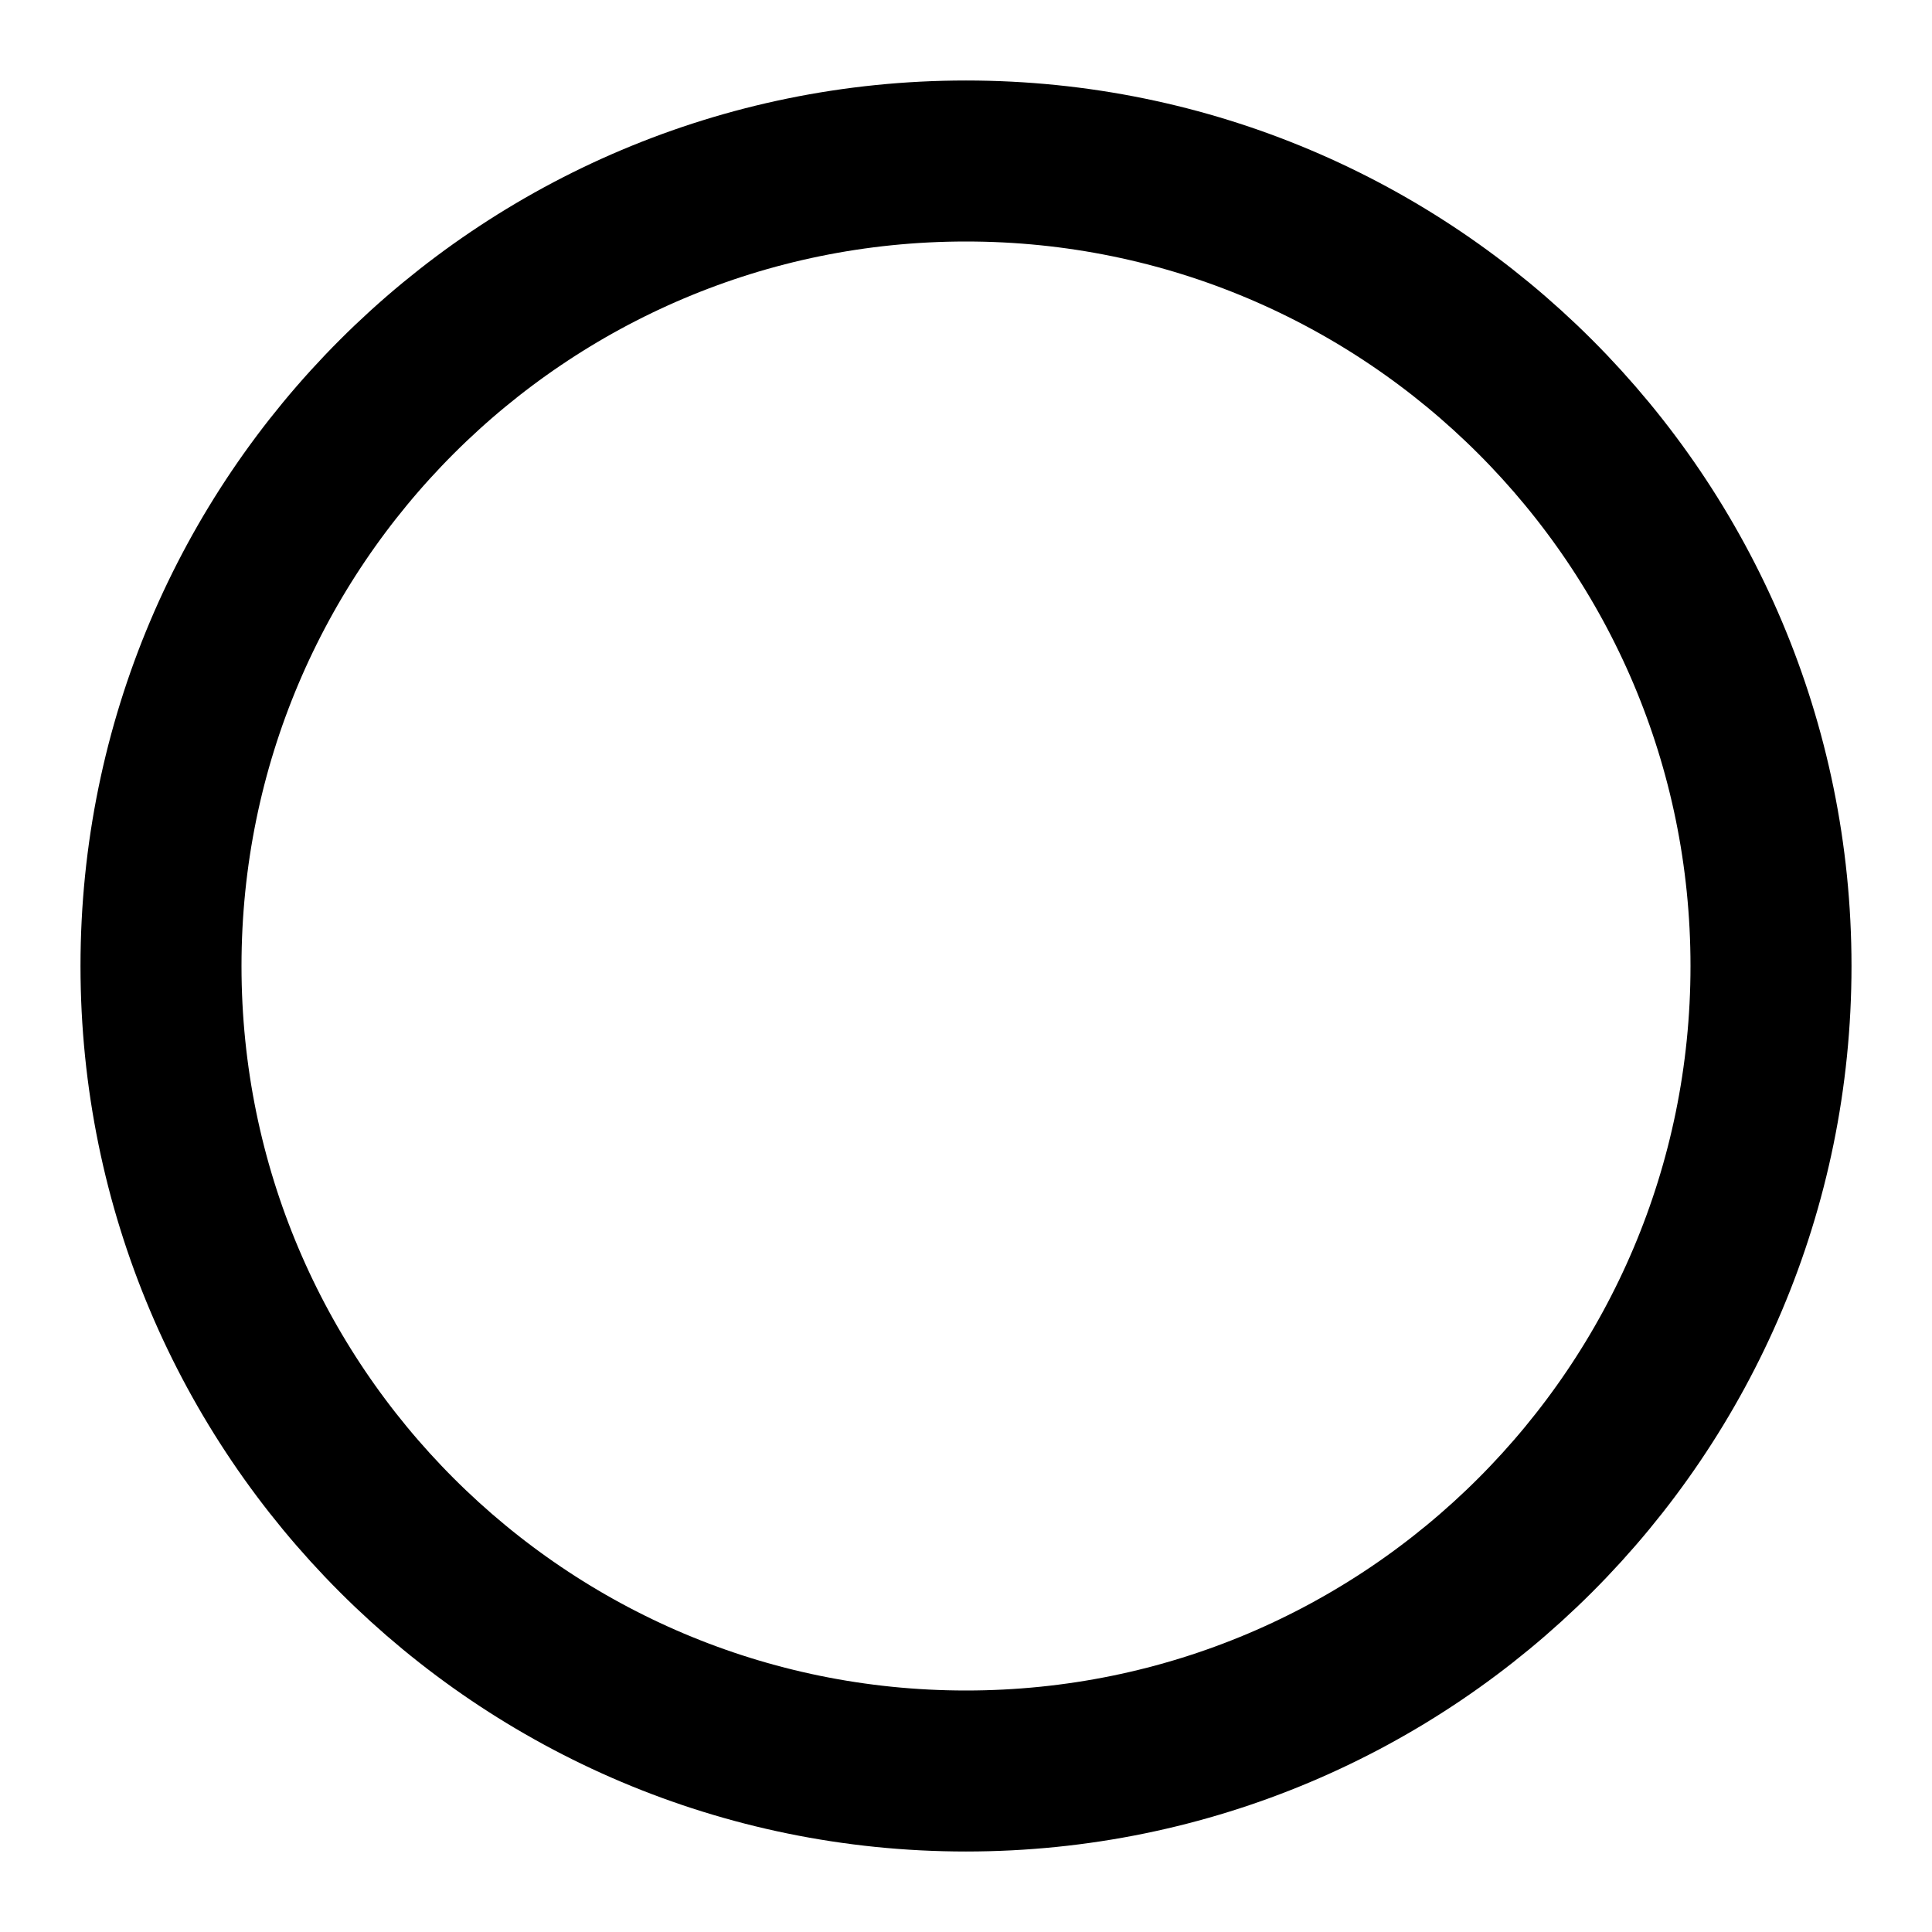
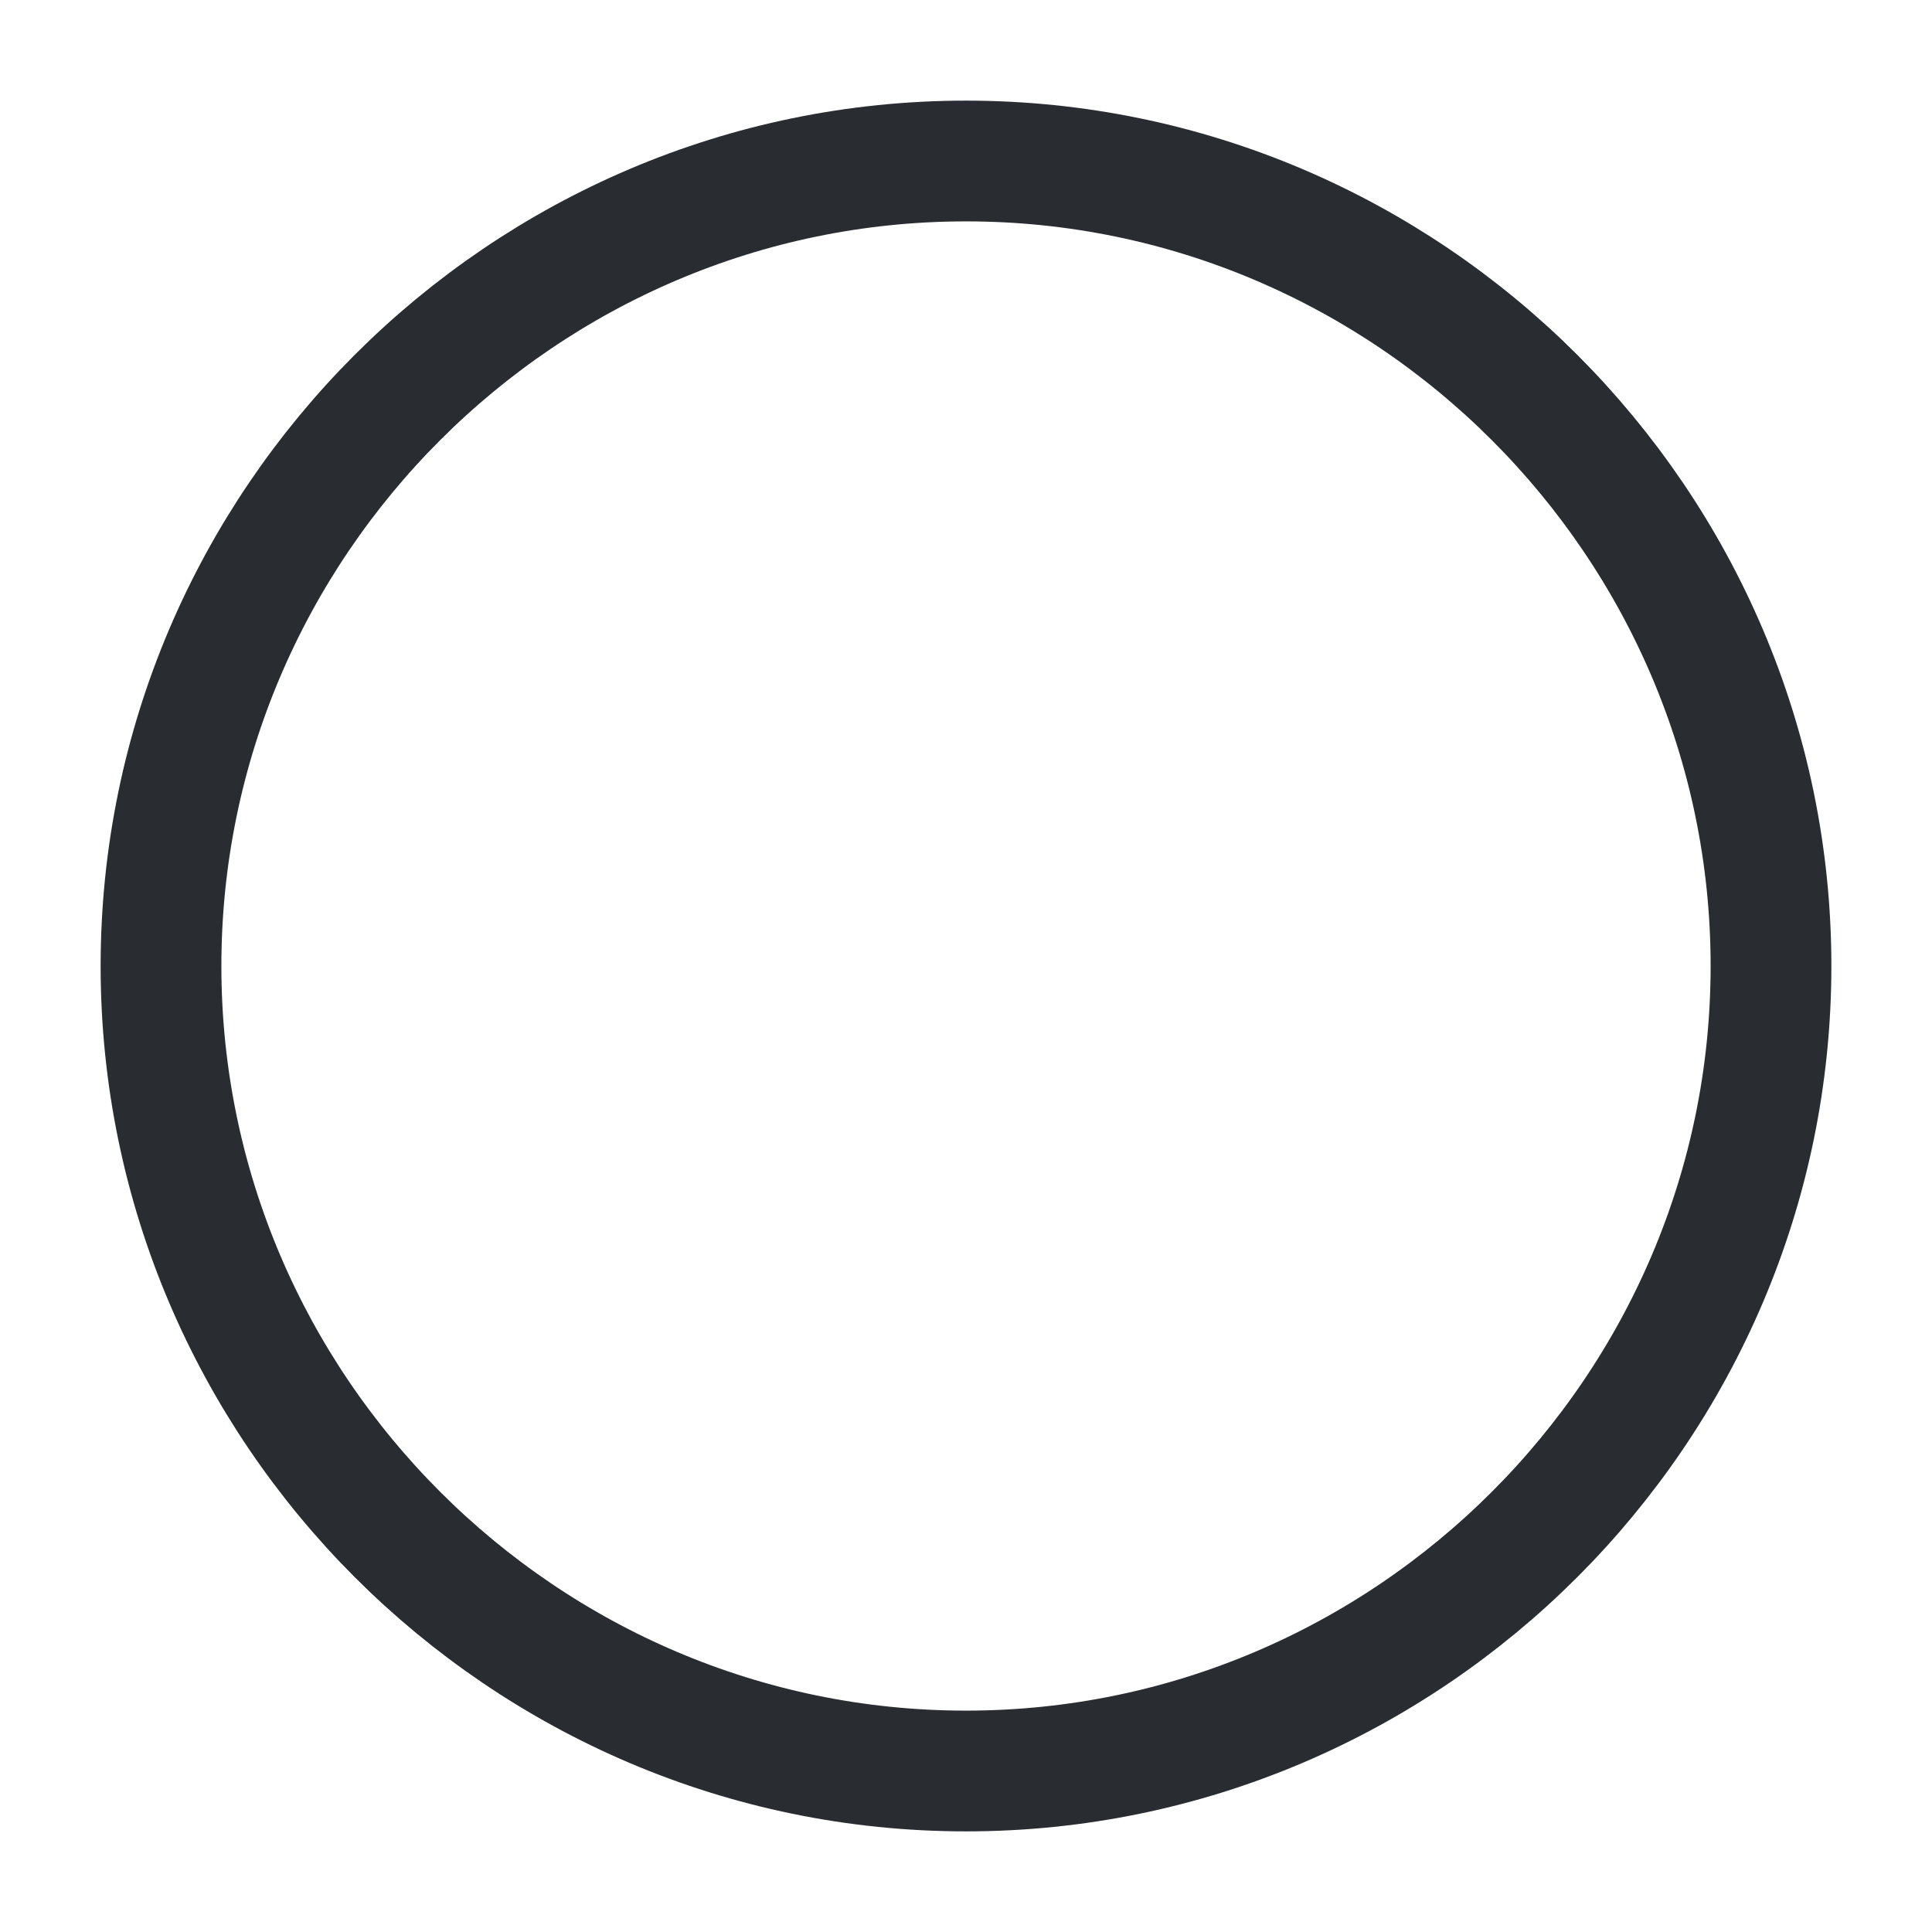
- <svg xmlns="http://www.w3.org/2000/svg" width="24" height="24" viewBox="0 0 24 24" fill="none" stroke="#000000" stroke-width="2" stroke-linecap="round" stroke-linejoin="round">
-   <circle cx="12" cy="12" r="10" />
+ <svg xmlns="http://www.w3.org/2000/svg" width="800" height="800" viewBox="0 0 800 800" fill="none">
+   <path d="M400 733.333C583.333 733.333 733.333 583.333 733.333 400C733.333 216.667 583.333 66.667 400 66.667C216.667 66.667 66.667 216.667 66.667 400C66.667 583.333 216.667 733.333 400 733.333Z" stroke="#292D32" stroke-width="50" stroke-linecap="round" stroke-linejoin="round" />
</svg>
